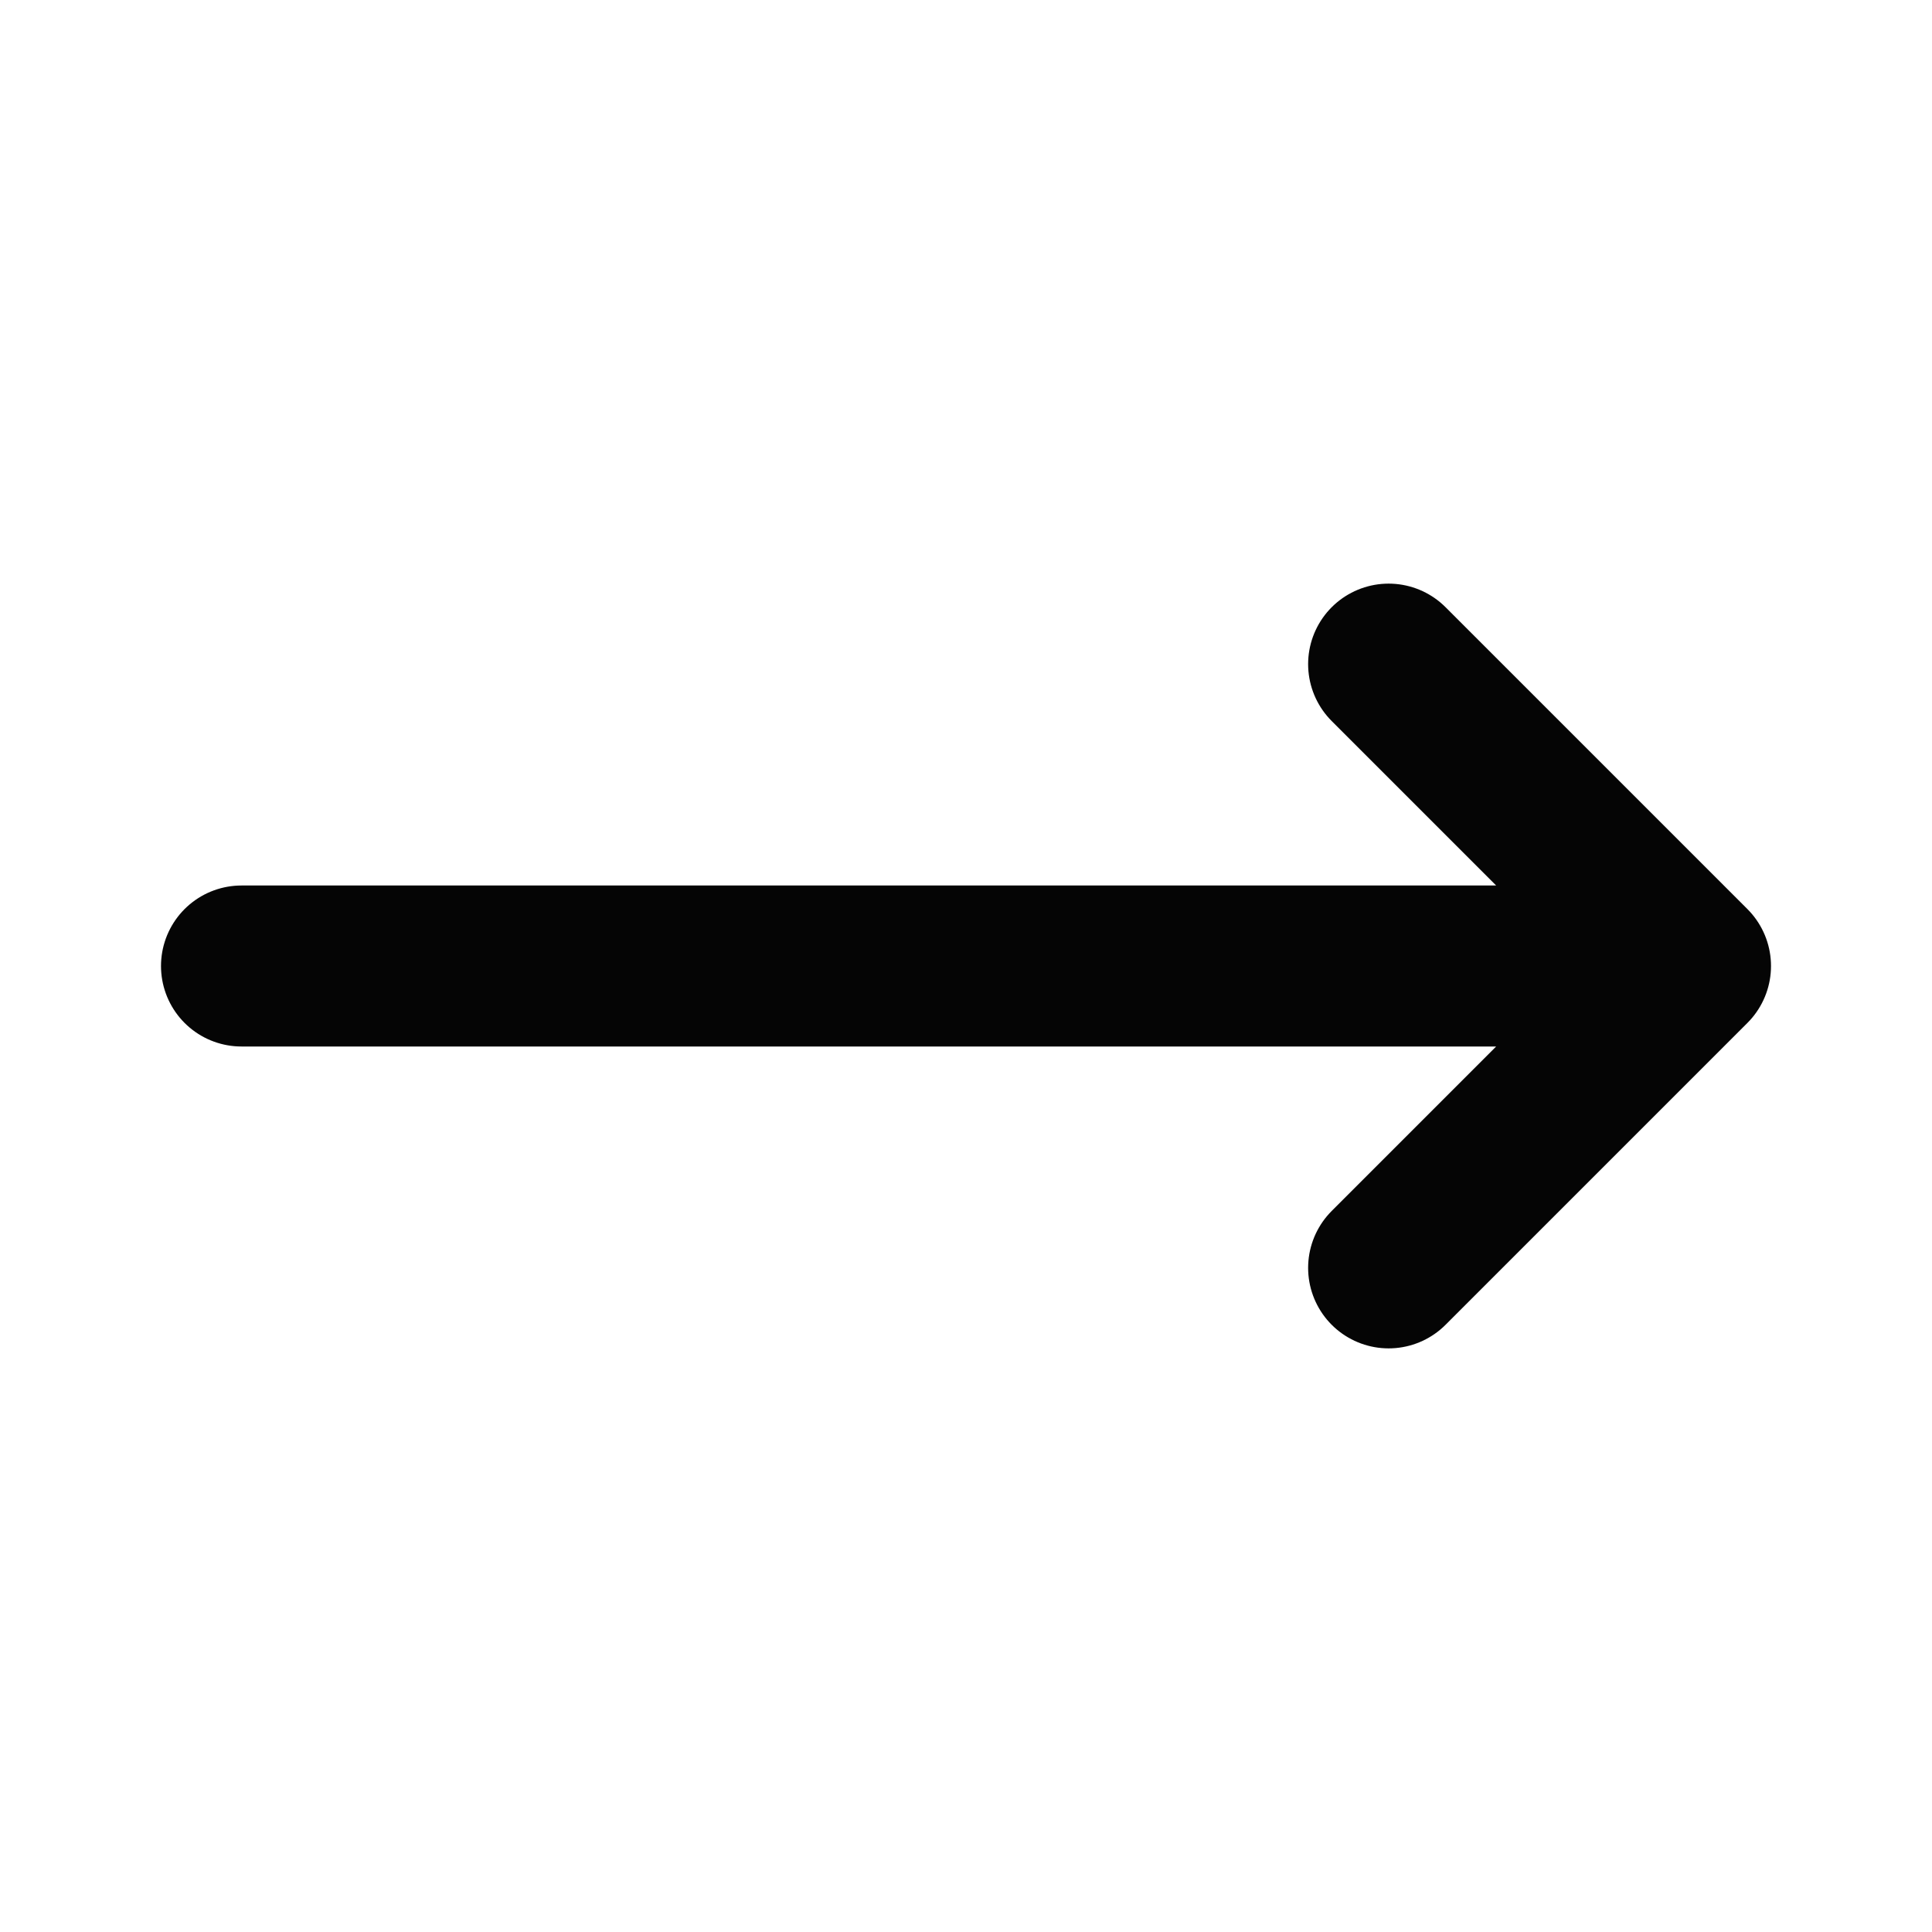
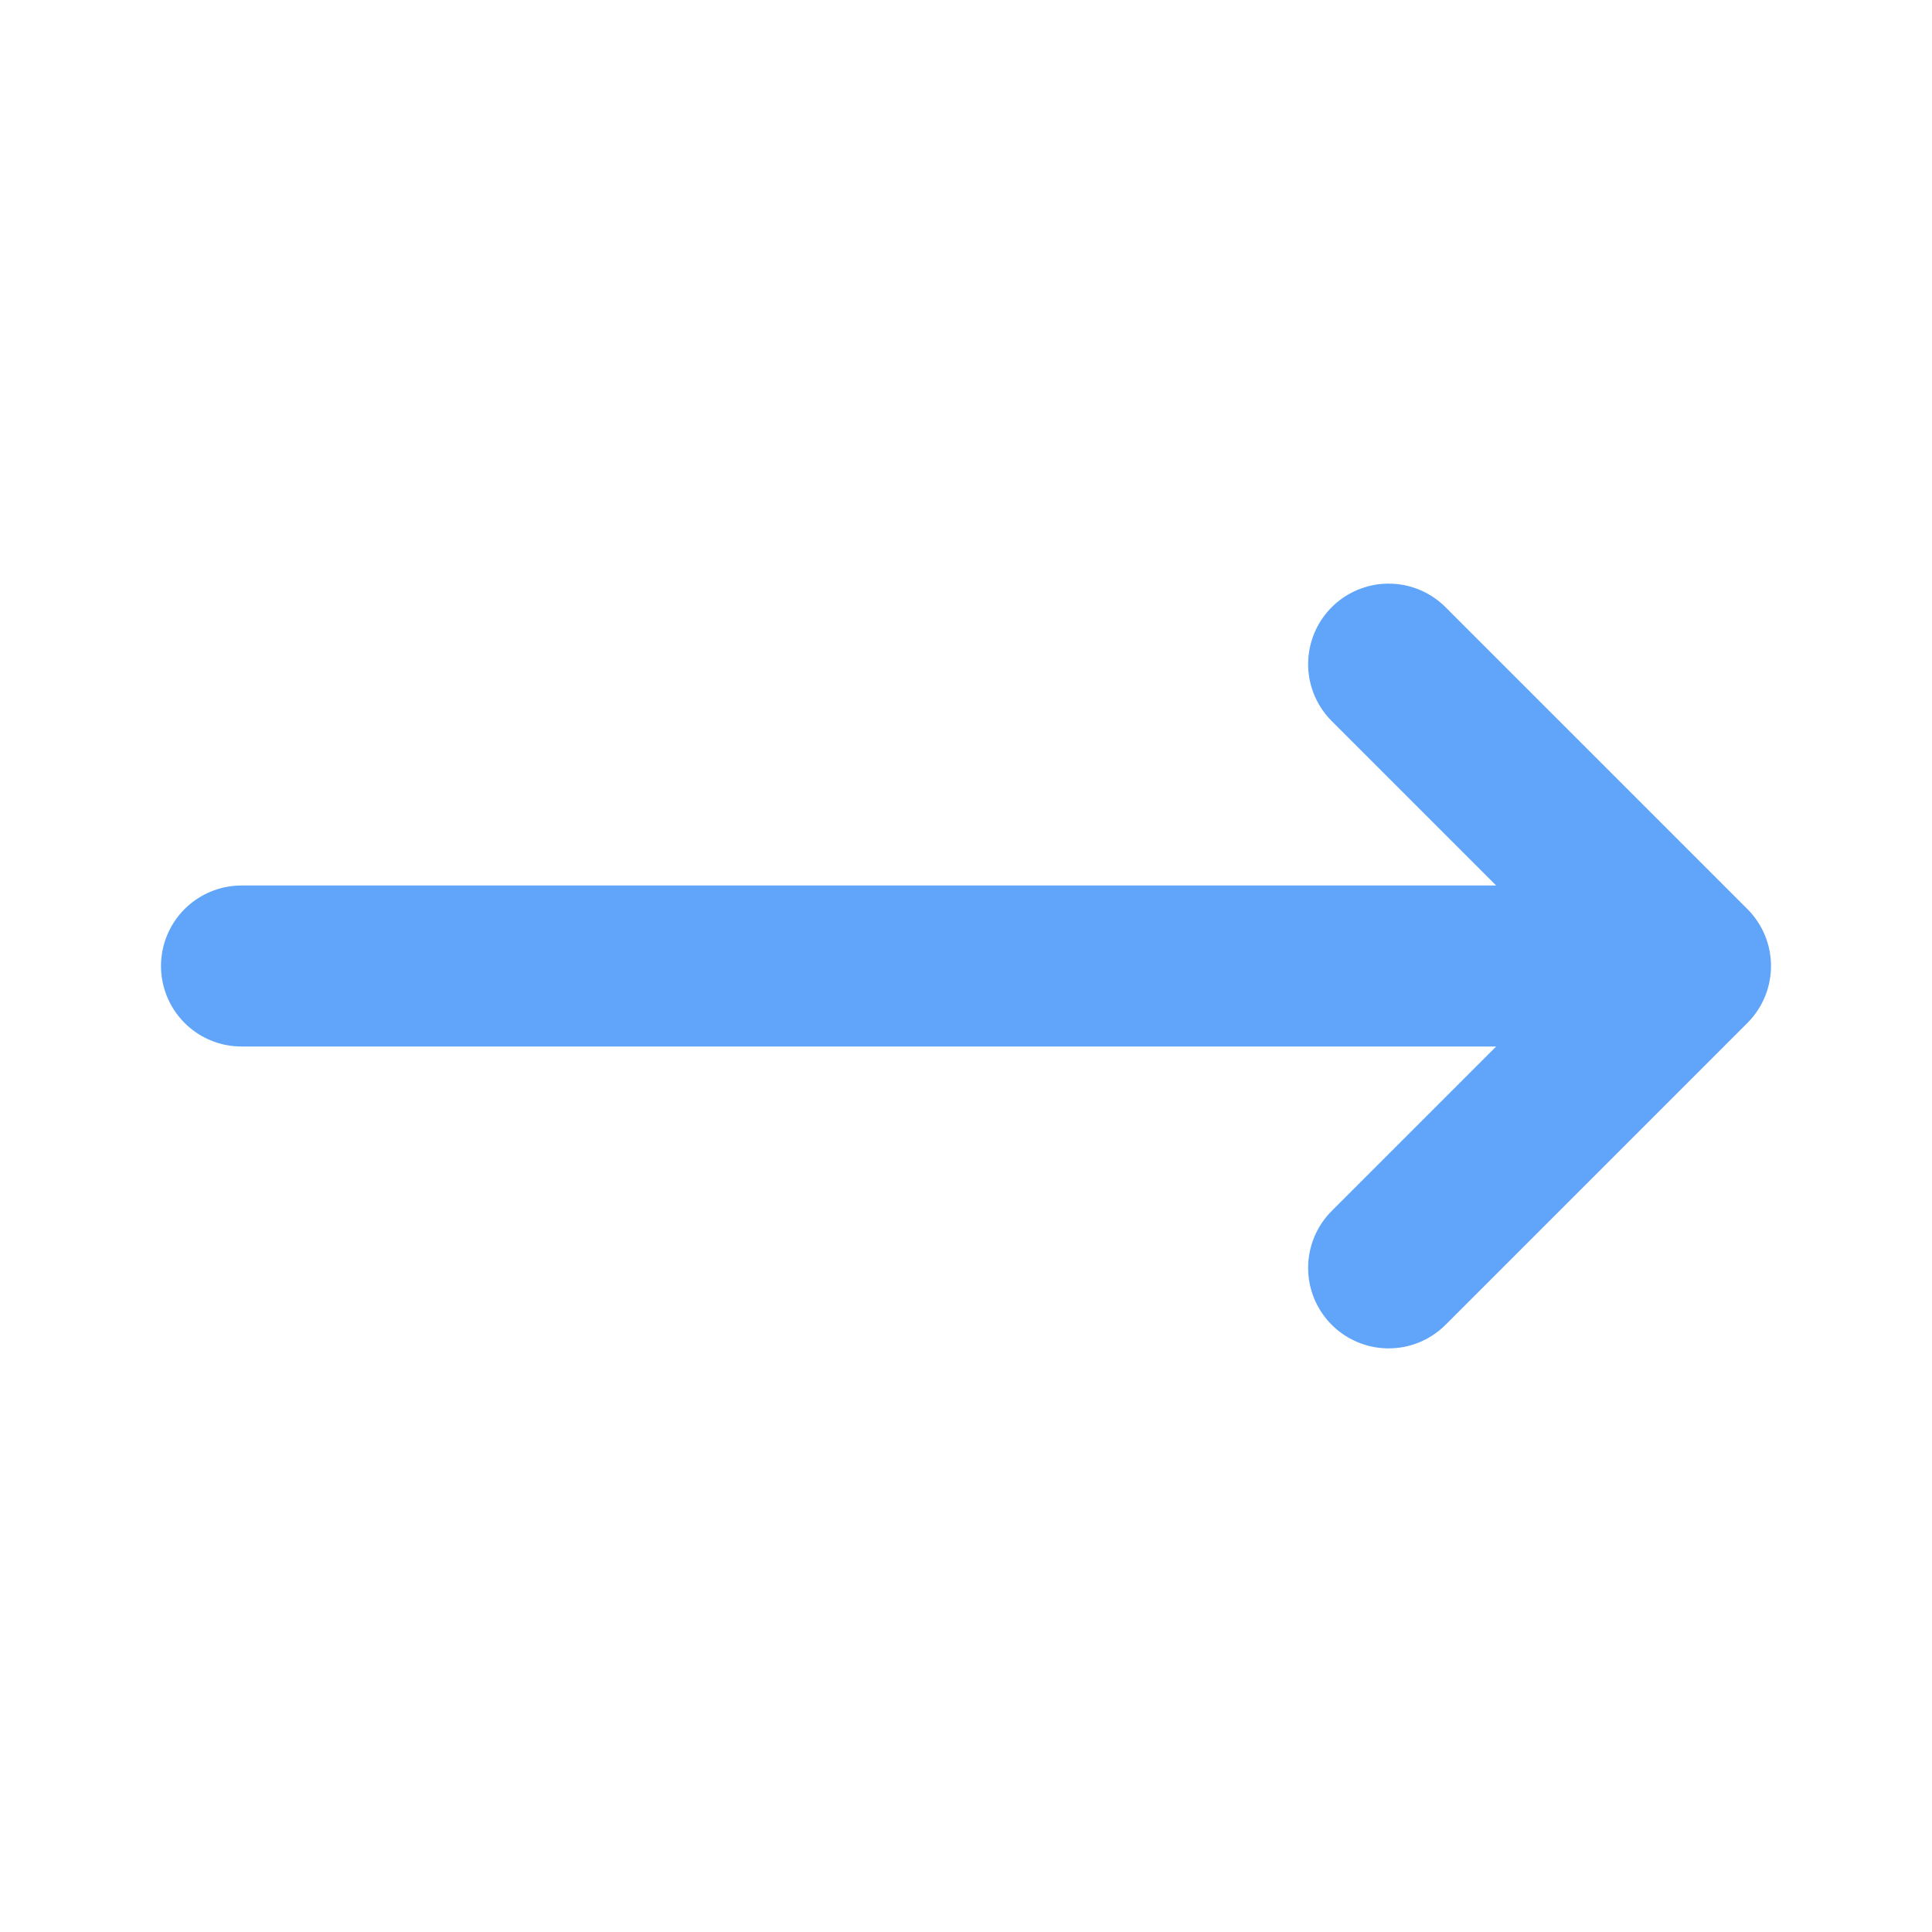
- <svg xmlns="http://www.w3.org/2000/svg" width="24" height="24" viewBox="0 0 24 24" fill="none" stroke="#050505" stroke-width="2" stroke-linecap="round" stroke-linejoin="round">
+ <svg xmlns="http://www.w3.org/2000/svg" width="24" height="24" viewBox="0 0 24 24" fill="none" stroke="#60A5FA" stroke-width="2" stroke-linecap="round" stroke-linejoin="round">
  <path d="M17.25 8.25L21 12m0 0l-3.75 3.75M21 12H3" />
</svg>
